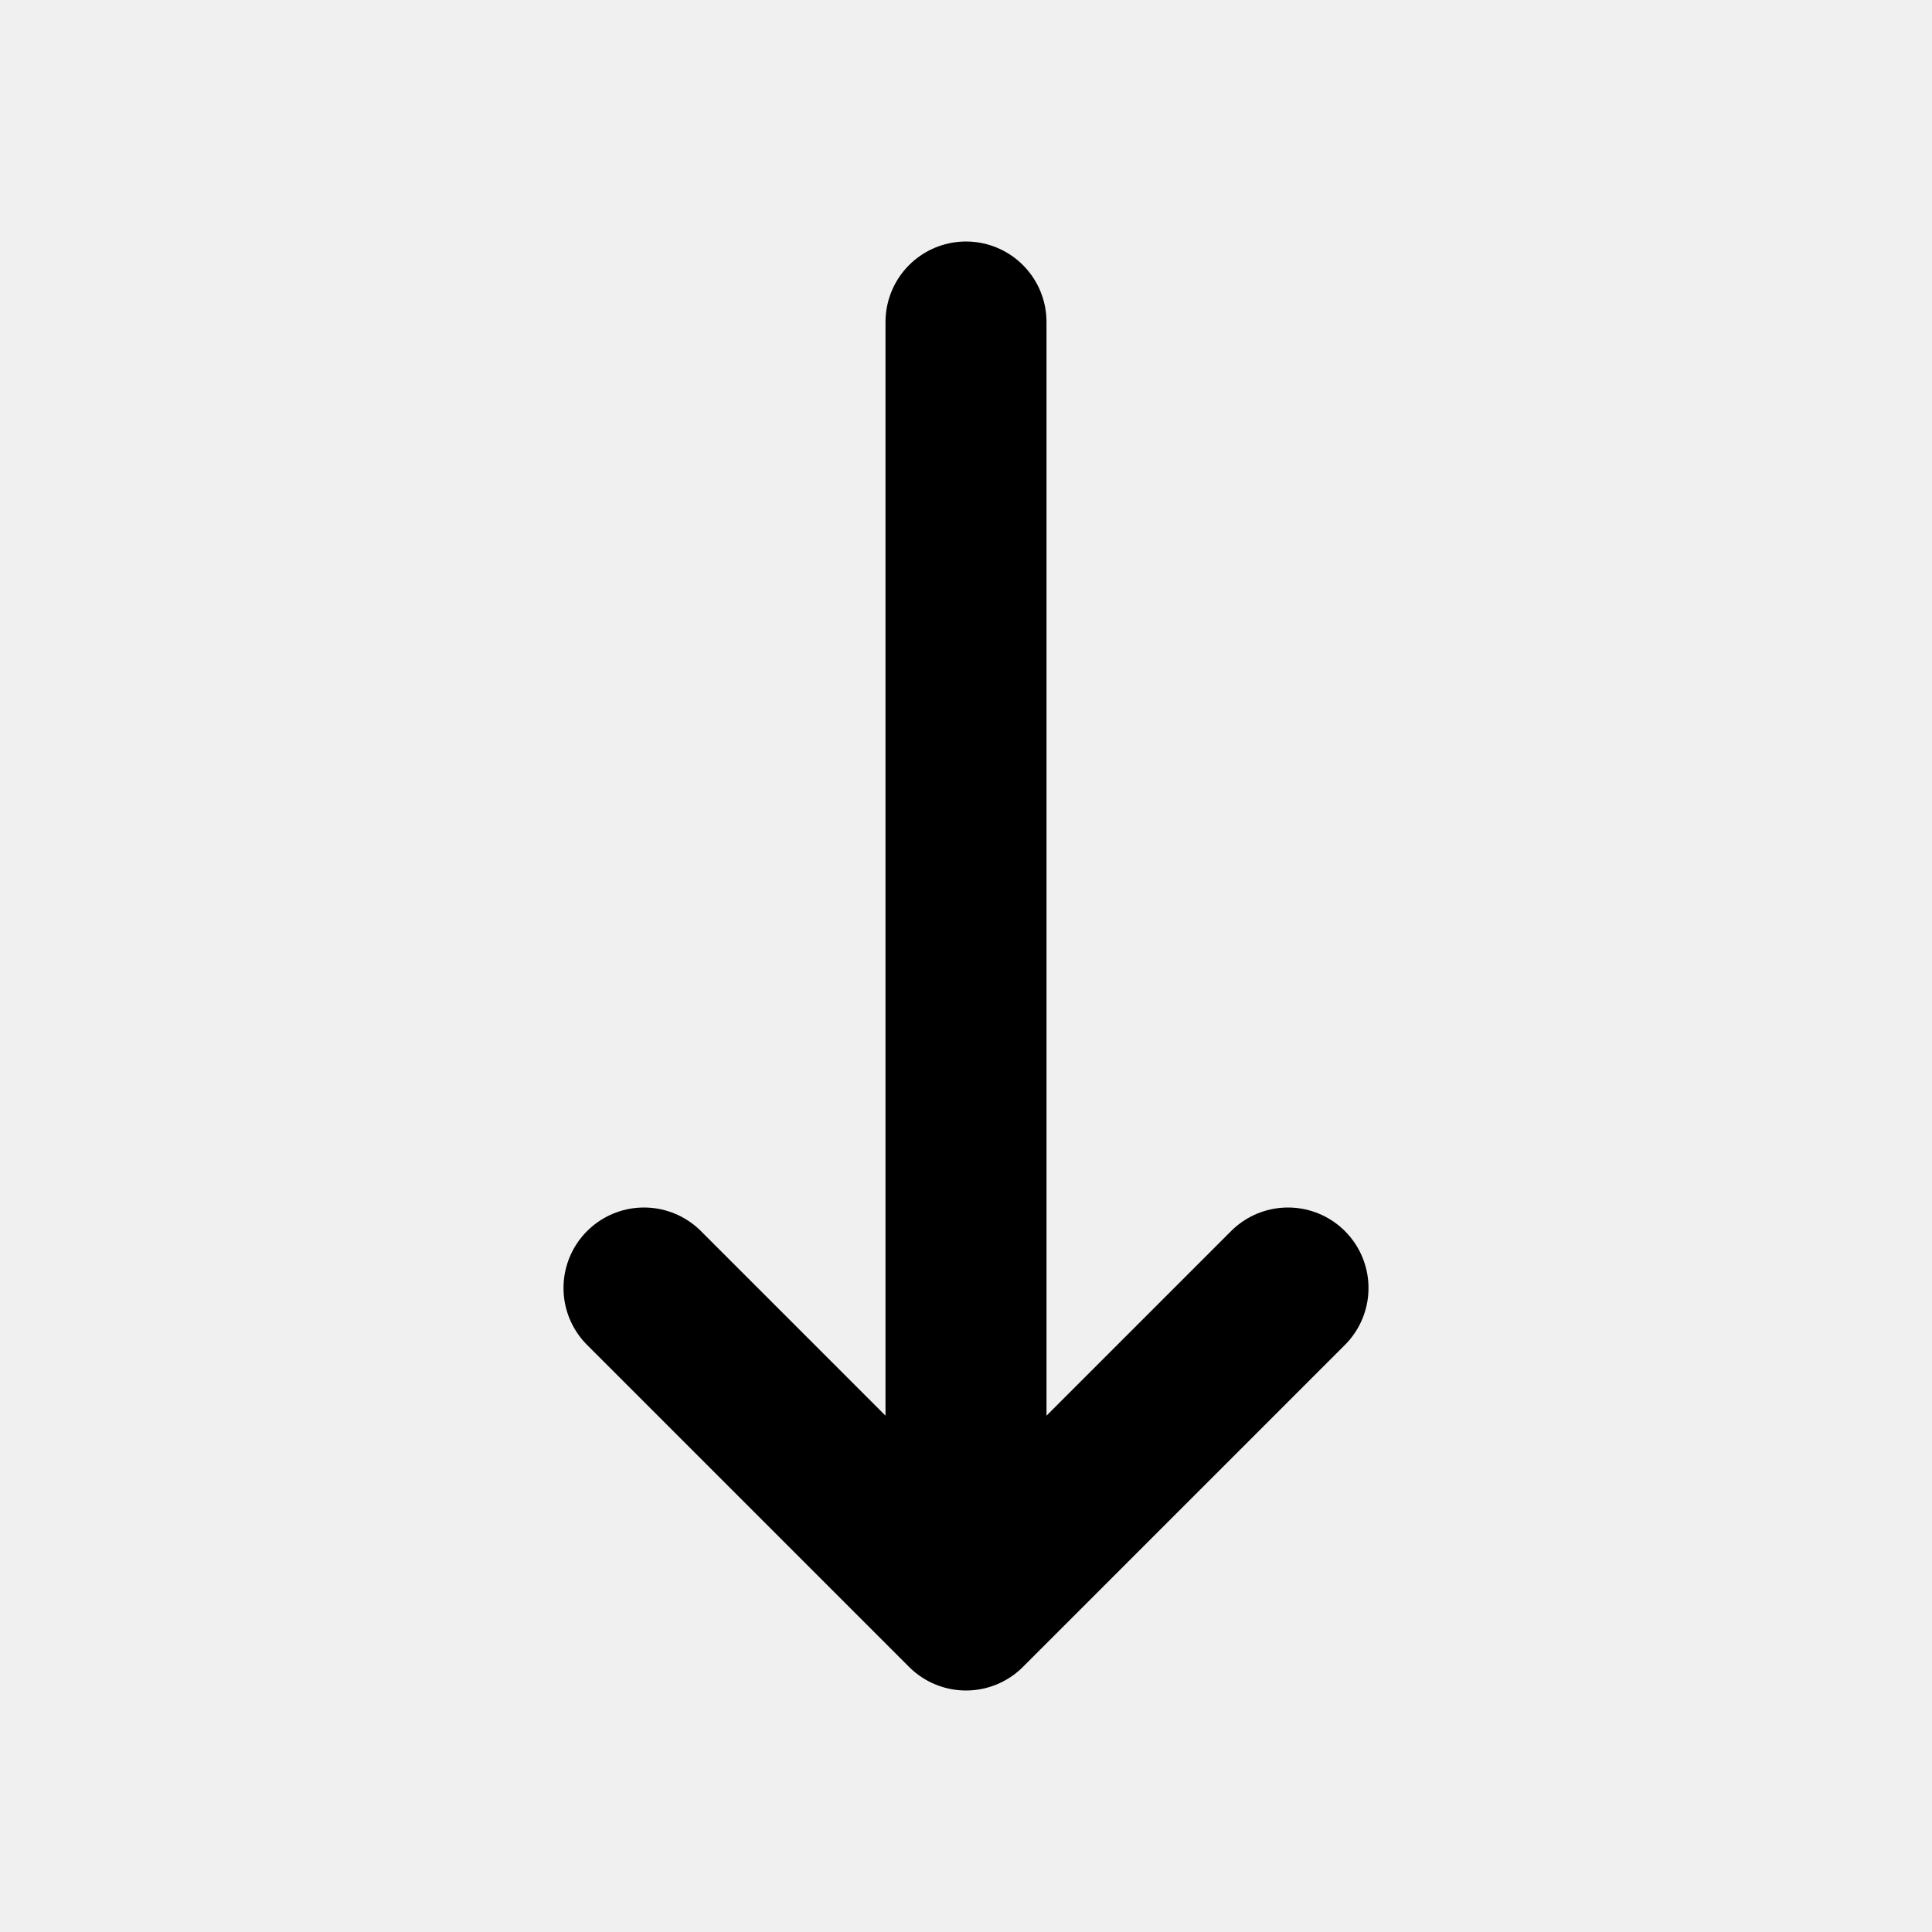
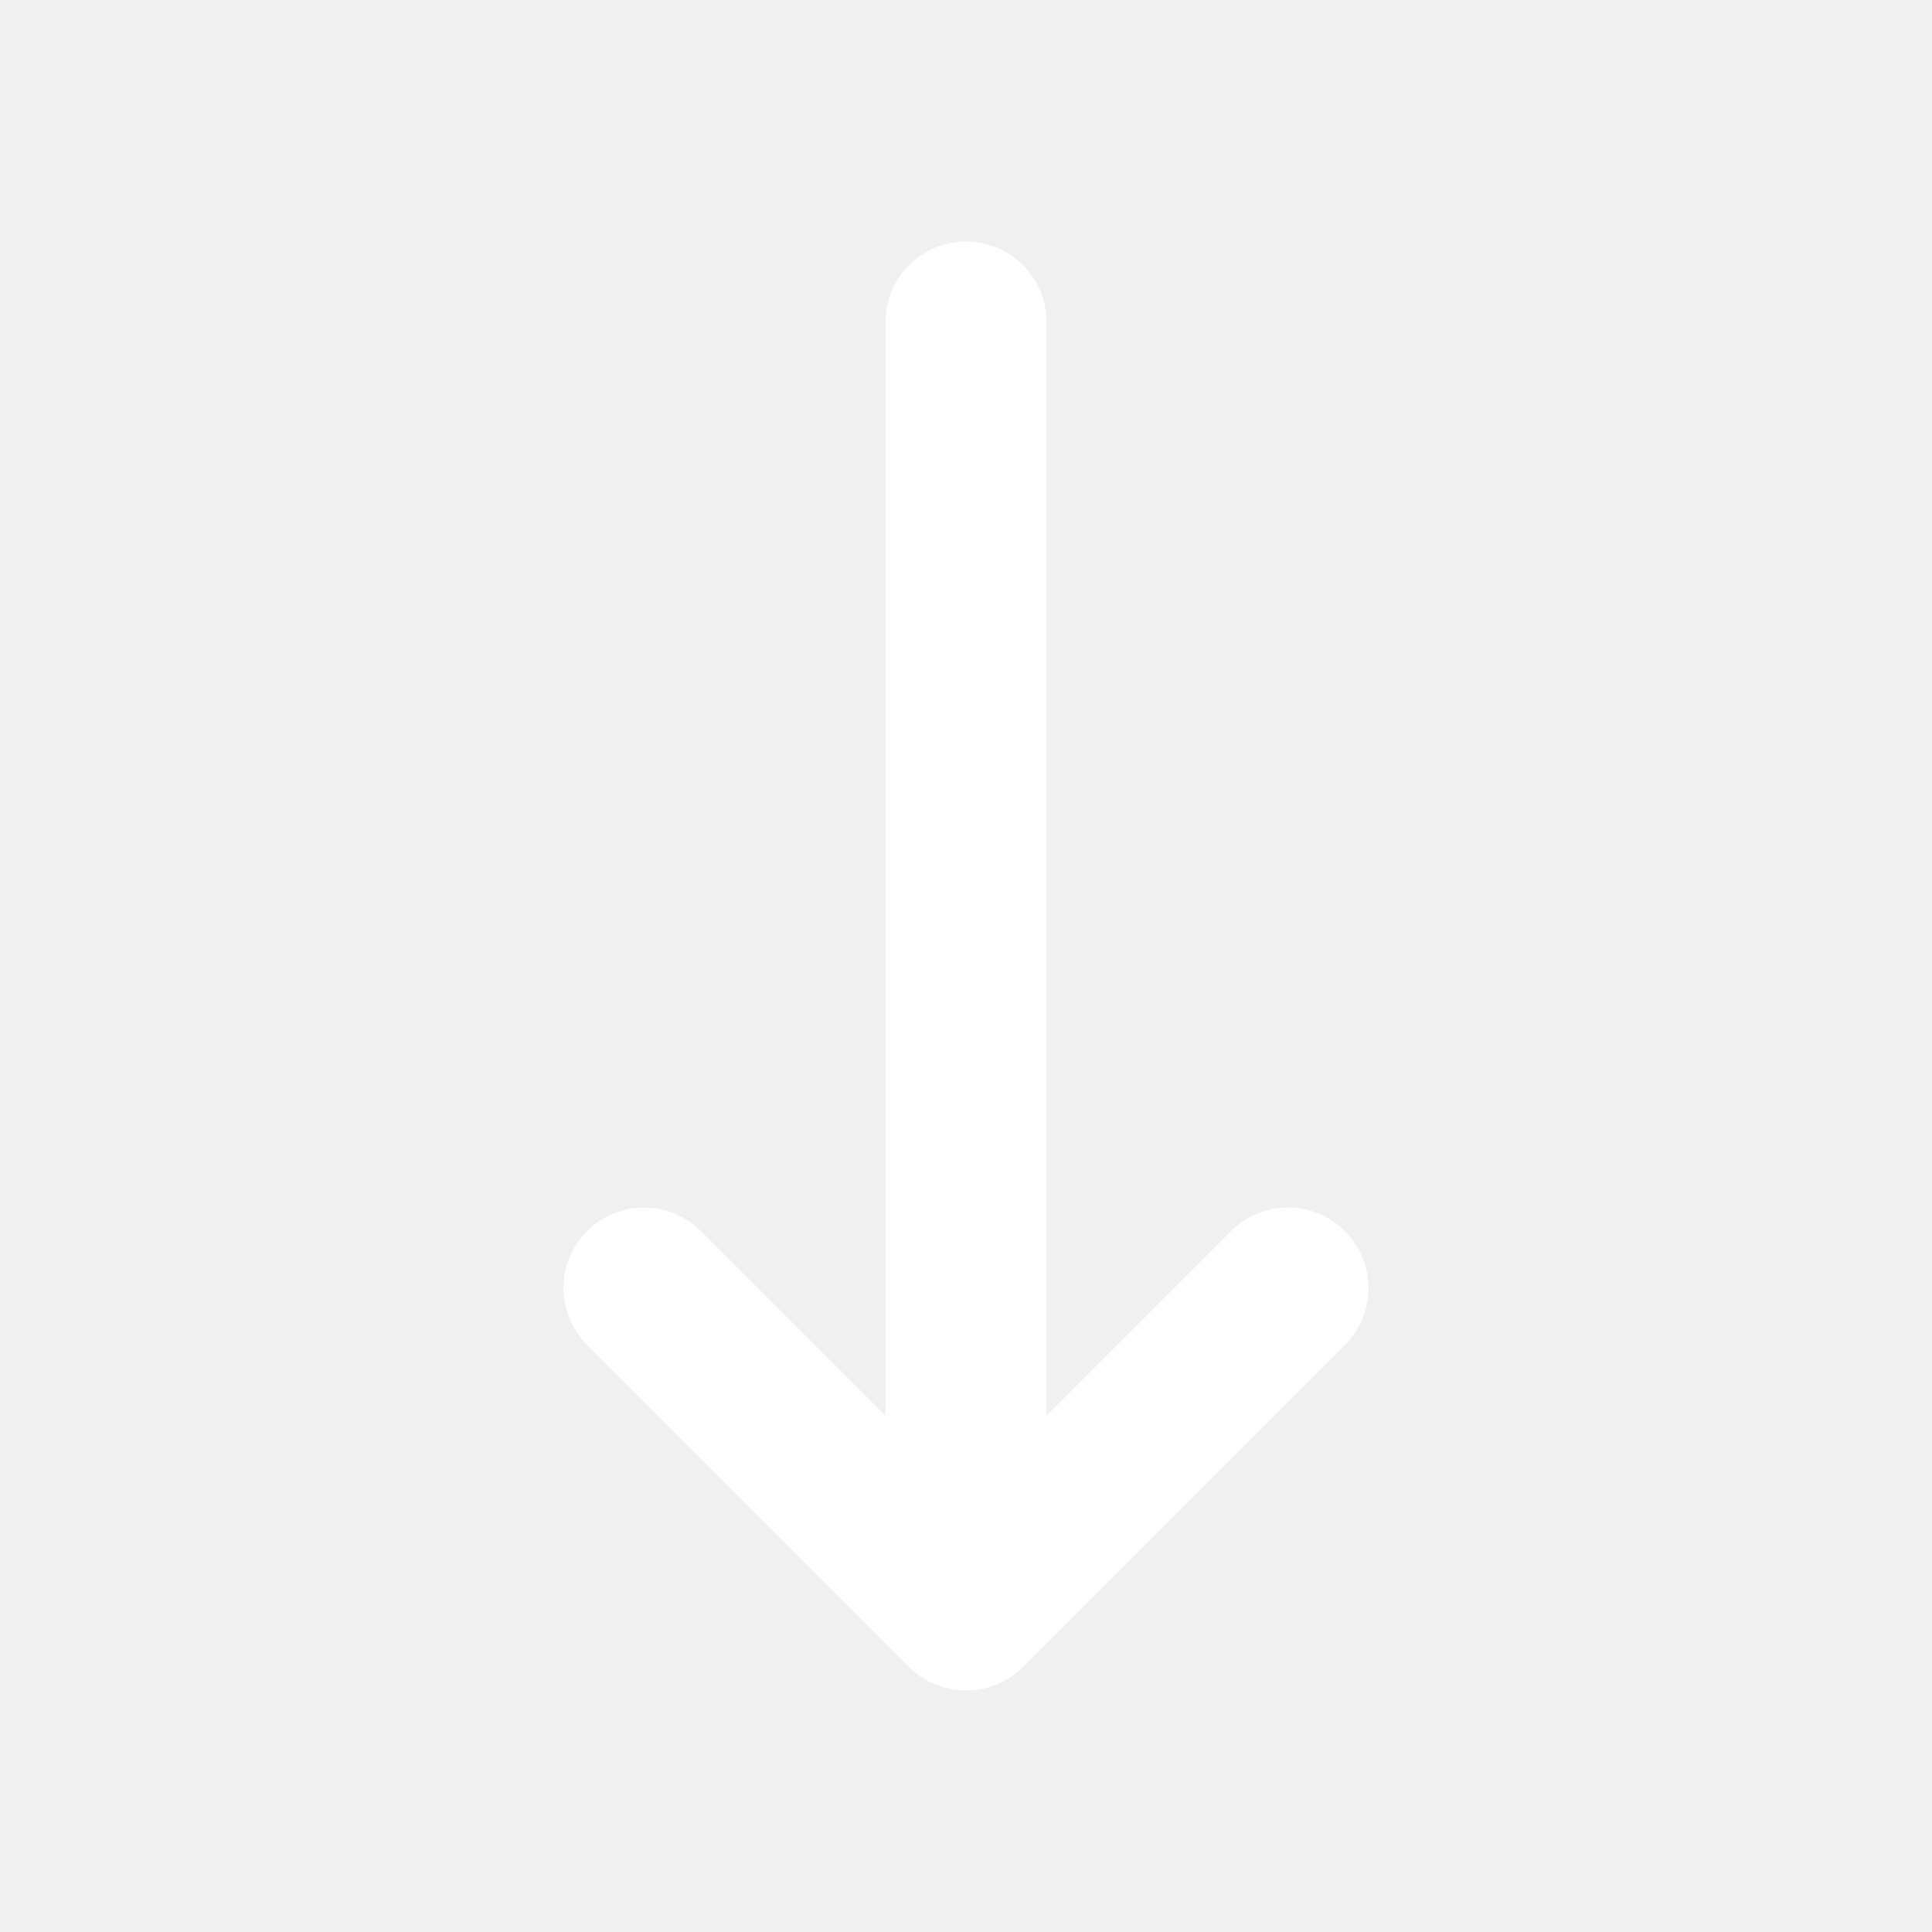
<svg xmlns="http://www.w3.org/2000/svg" width="25px" height="25px" viewBox="0 0 24 24" fill="none">
-   <path d="M12 4V20M12 20L8 16M12 20L16 16" stroke="#000000" stroke-width="2" stroke-linecap="round" stroke-linejoin="round" />
+   <path d="M12 4V20M12 20L8 16M12 20L16 16" stroke="#FFFFFF" stroke-width="2" stroke-linecap="round" stroke-linejoin="round" />
</svg>
